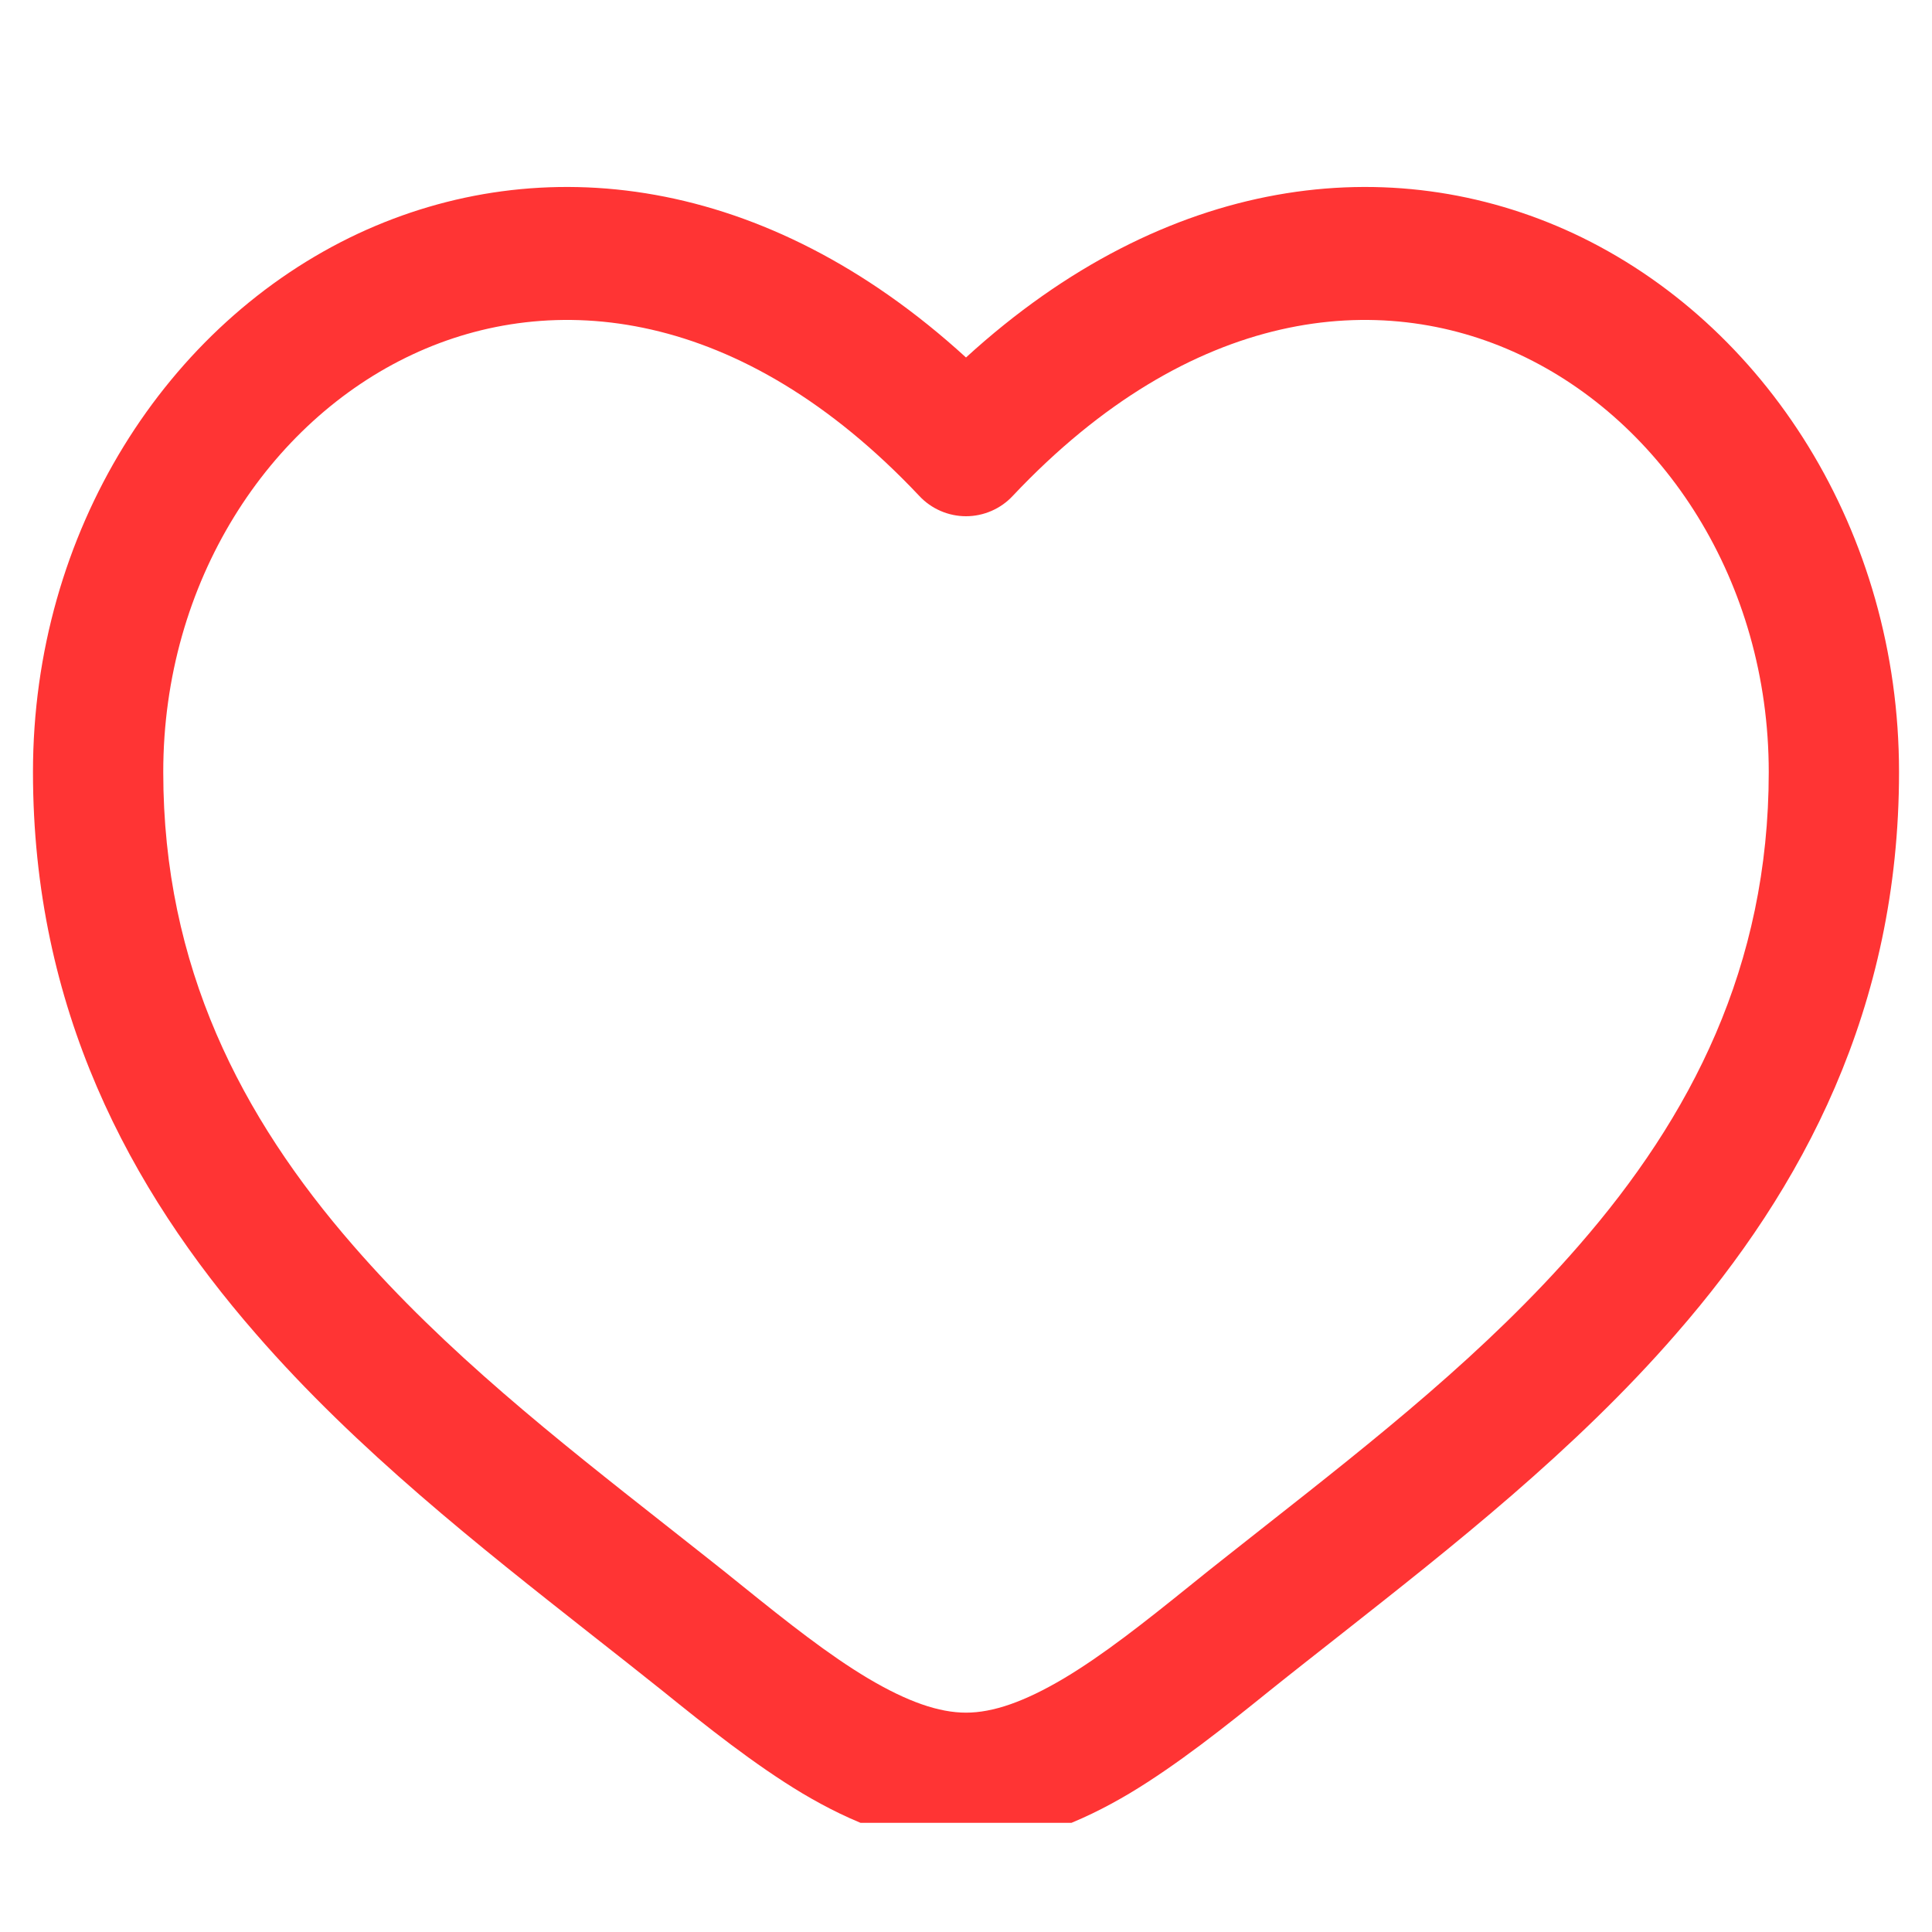
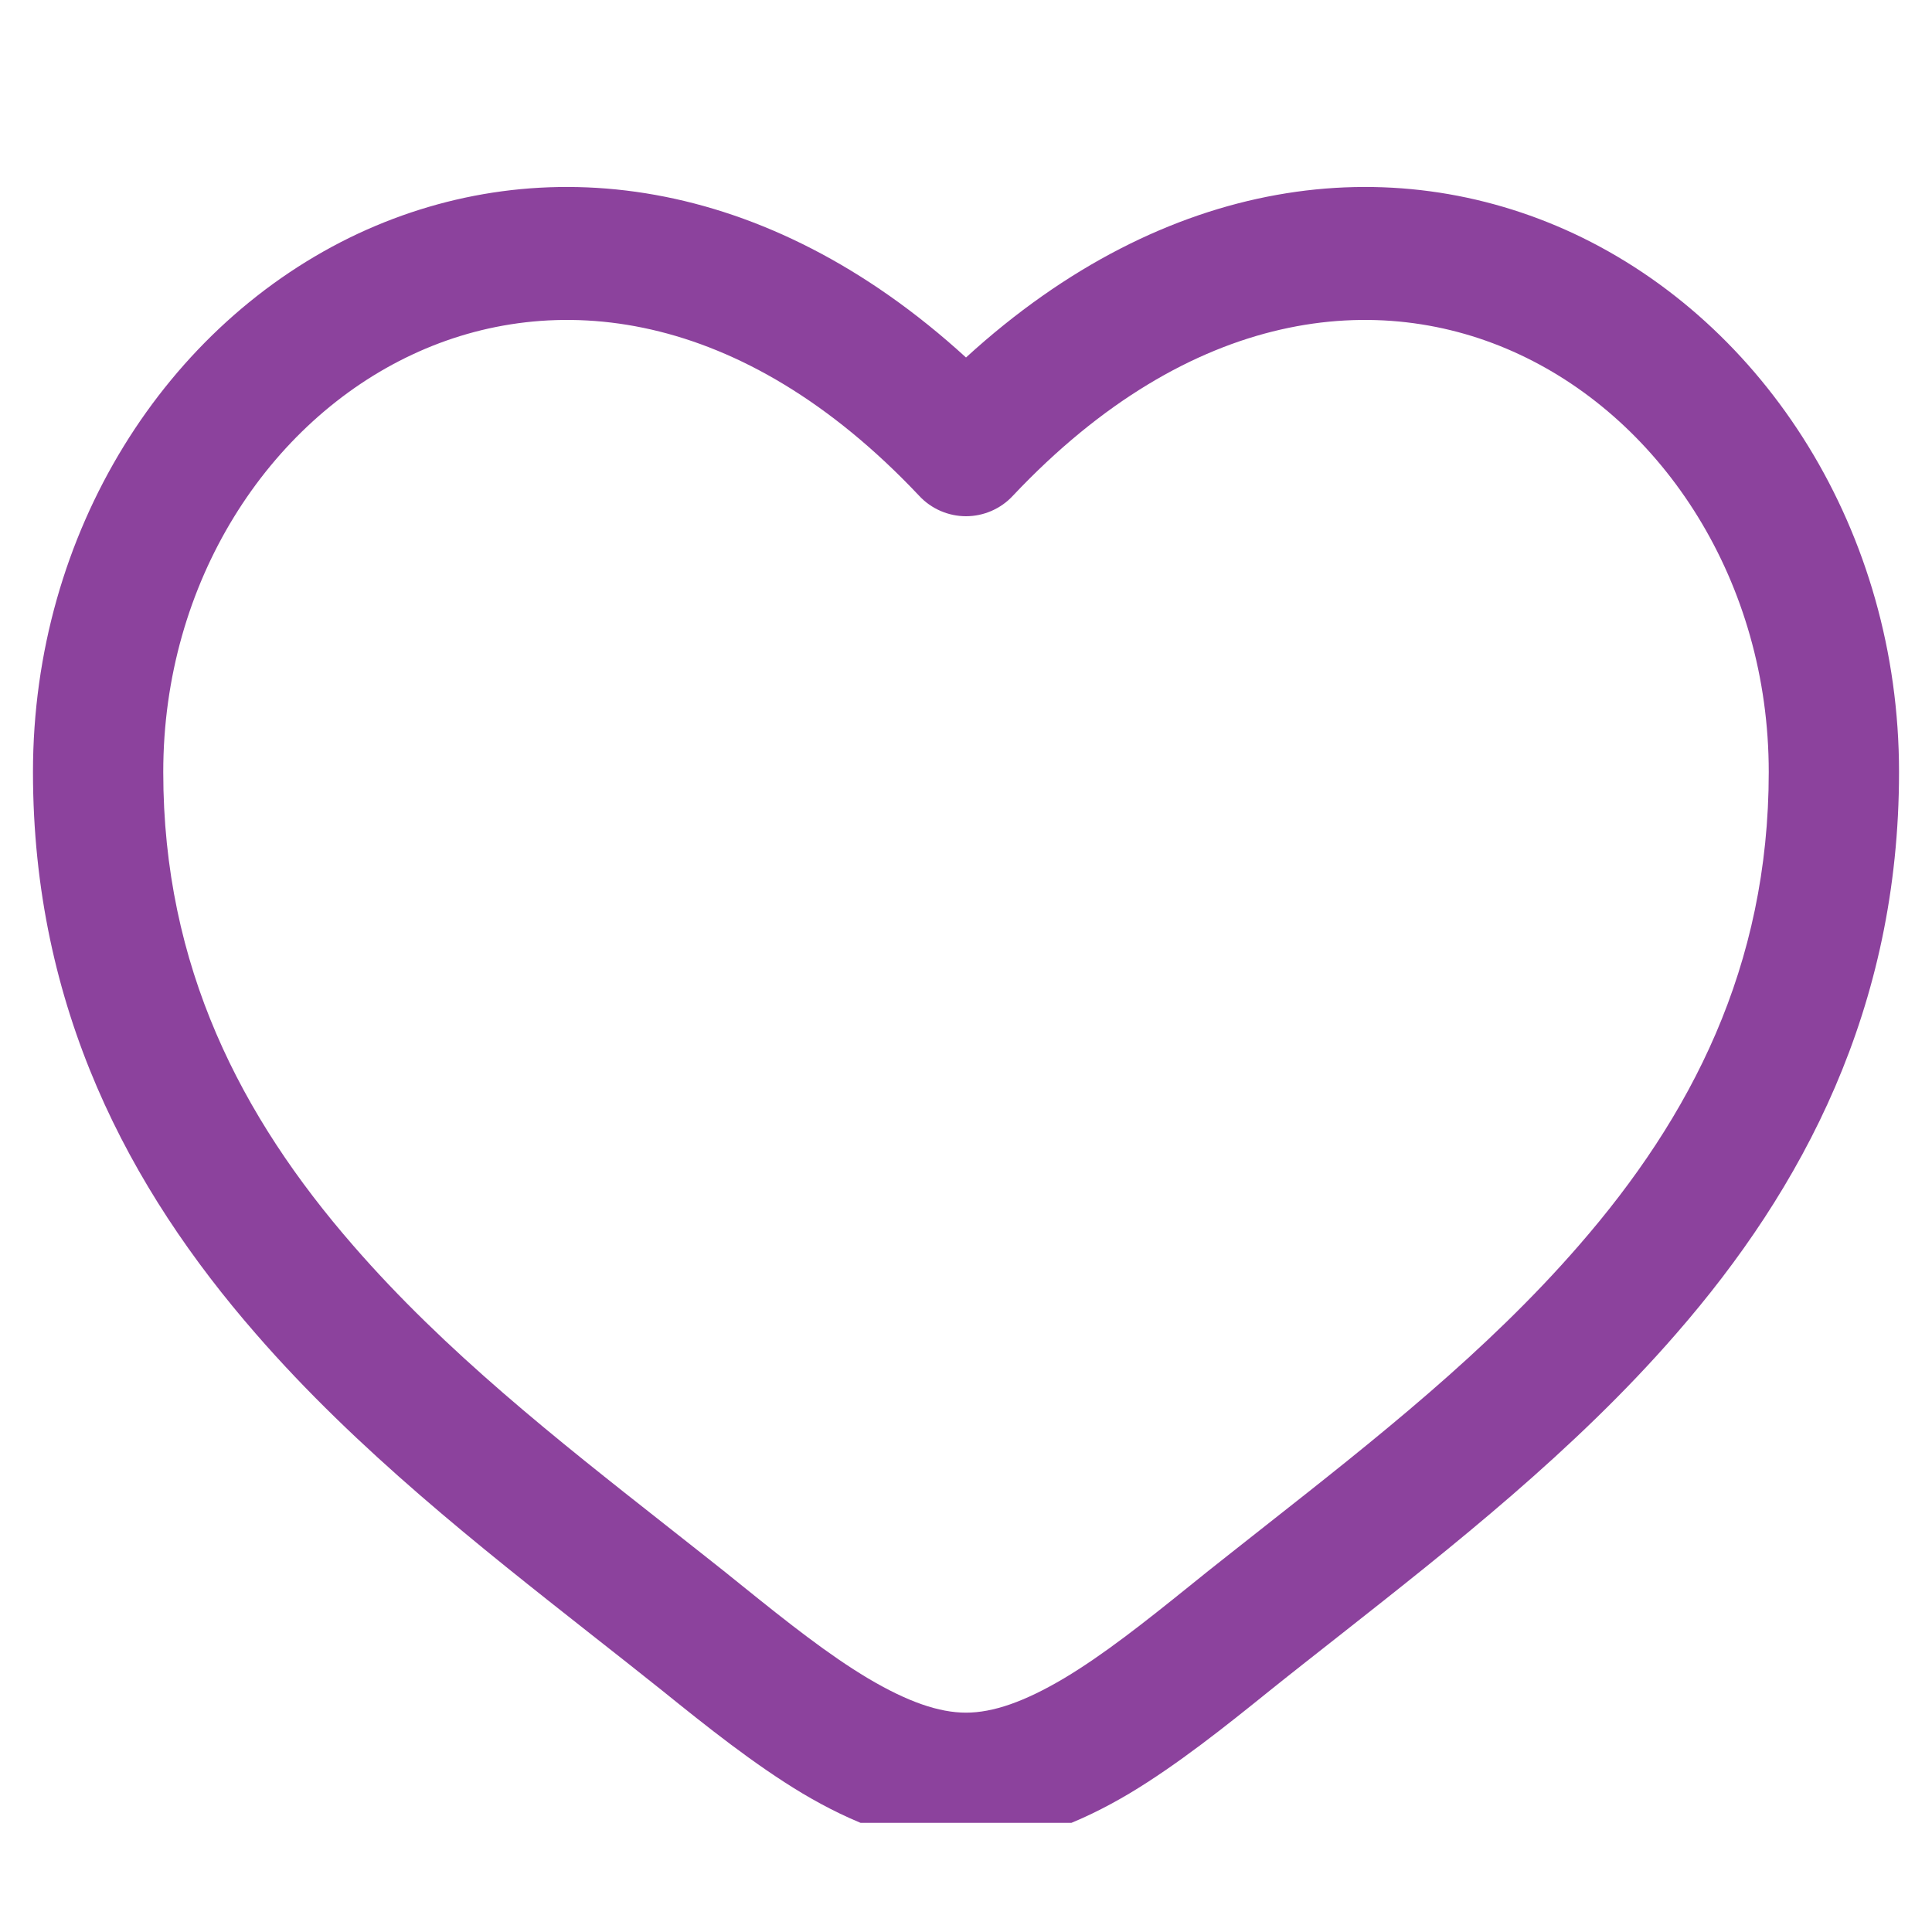
<svg xmlns="http://www.w3.org/2000/svg" width="40" zoomAndPan="magnify" viewBox="0 0 30 30" height="40" preserveAspectRatio="xMidYMid meet" version="1.0">
  <defs>
-     <clipPath id="96a3e52628">
+     <clipPath id="f34b15e640">
      <path d="M 0.484 2.902 L 29.516 2.902 L 29.516 28.305 L 0.484 28.305 Z M 0.484 2.902 " clip-rule="nonzero" />
    </clipPath>
  </defs>
-   <g clip-path="url(#96a3e52628)">
-     <path fill="#ff3434" d="M 6.406 5.504 C 4.172 6.547 2.535 9.031 2.535 11.988 C 2.535 15.012 3.746 17.344 5.484 19.34 C 6.914 20.988 8.648 22.352 10.34 23.684 C 10.738 24 11.141 24.312 11.531 24.629 C 12.238 25.199 12.871 25.699 13.48 26.062 C 14.094 26.426 14.582 26.594 15 26.594 C 15.418 26.594 15.906 26.426 16.52 26.062 C 17.129 25.699 17.762 25.199 18.469 24.629 C 18.859 24.312 19.262 24 19.66 23.684 C 21.352 22.352 23.086 20.988 24.516 19.34 C 26.254 17.344 27.465 15.012 27.465 11.988 C 27.465 9.031 25.828 6.547 23.594 5.504 C 21.422 4.488 18.5 4.758 15.727 7.699 C 15.539 7.902 15.273 8.016 15 8.016 C 14.727 8.016 14.461 7.902 14.273 7.699 C 11.5 4.758 8.578 4.488 6.406 5.504 Z M 15 5.551 C 11.883 2.703 8.395 2.309 5.566 3.625 C 2.582 5.02 0.512 8.258 0.512 11.988 C 0.512 15.656 2.008 18.457 3.973 20.711 C 5.543 22.52 7.469 24.031 9.164 25.367 C 9.551 25.672 9.926 25.965 10.281 26.25 C 10.969 26.805 11.711 27.398 12.461 27.848 C 13.211 28.293 14.07 28.656 15 28.656 C 15.93 28.656 16.789 28.293 17.539 27.848 C 18.289 27.398 19.031 26.805 19.719 26.25 C 20.074 25.965 20.449 25.672 20.836 25.367 C 22.531 24.031 24.457 22.52 26.027 20.711 C 27.992 18.457 29.488 15.656 29.488 11.988 C 29.488 8.258 27.418 5.02 24.434 3.625 C 21.605 2.309 18.117 2.703 15 5.551 Z M 15 5.551 " fill-opacity="1" fill-rule="evenodd" />
+   <g clip-path="url(#f34b15e640)">
+     <path fill="#8c429d" d="M 6.406 5.504 C 4.172 6.547 2.535 9.031 2.535 11.988 C 2.535 15.012 3.746 17.344 5.484 19.34 C 6.914 20.988 8.648 22.352 10.34 23.684 C 10.738 24 11.141 24.312 11.531 24.629 C 12.238 25.199 12.871 25.699 13.48 26.062 C 14.094 26.426 14.582 26.594 15 26.594 C 15.418 26.594 15.906 26.426 16.52 26.062 C 17.129 25.699 17.762 25.199 18.469 24.629 C 18.859 24.312 19.262 24 19.66 23.684 C 21.352 22.352 23.086 20.988 24.516 19.34 C 26.254 17.344 27.465 15.012 27.465 11.988 C 27.465 9.031 25.828 6.547 23.594 5.504 C 21.422 4.488 18.5 4.758 15.727 7.699 C 15.539 7.902 15.273 8.016 15 8.016 C 14.727 8.016 14.461 7.902 14.273 7.699 C 11.5 4.758 8.578 4.488 6.406 5.504 Z M 15 5.551 C 11.883 2.703 8.395 2.309 5.566 3.625 C 2.582 5.02 0.512 8.258 0.512 11.988 C 0.512 15.656 2.008 18.457 3.973 20.711 C 5.543 22.52 7.469 24.031 9.164 25.367 C 9.551 25.672 9.926 25.965 10.281 26.25 C 10.969 26.805 11.711 27.398 12.461 27.848 C 13.211 28.293 14.07 28.656 15 28.656 C 15.93 28.656 16.789 28.293 17.539 27.848 C 18.289 27.398 19.031 26.805 19.719 26.25 C 20.074 25.965 20.449 25.672 20.836 25.367 C 22.531 24.031 24.457 22.52 26.027 20.711 C 27.992 18.457 29.488 15.656 29.488 11.988 C 29.488 8.258 27.418 5.02 24.434 3.625 C 21.605 2.309 18.117 2.703 15 5.551 Z M 15 5.551 " fill-opacity="1" fill-rule="evenodd" />
  </g>
</svg>
